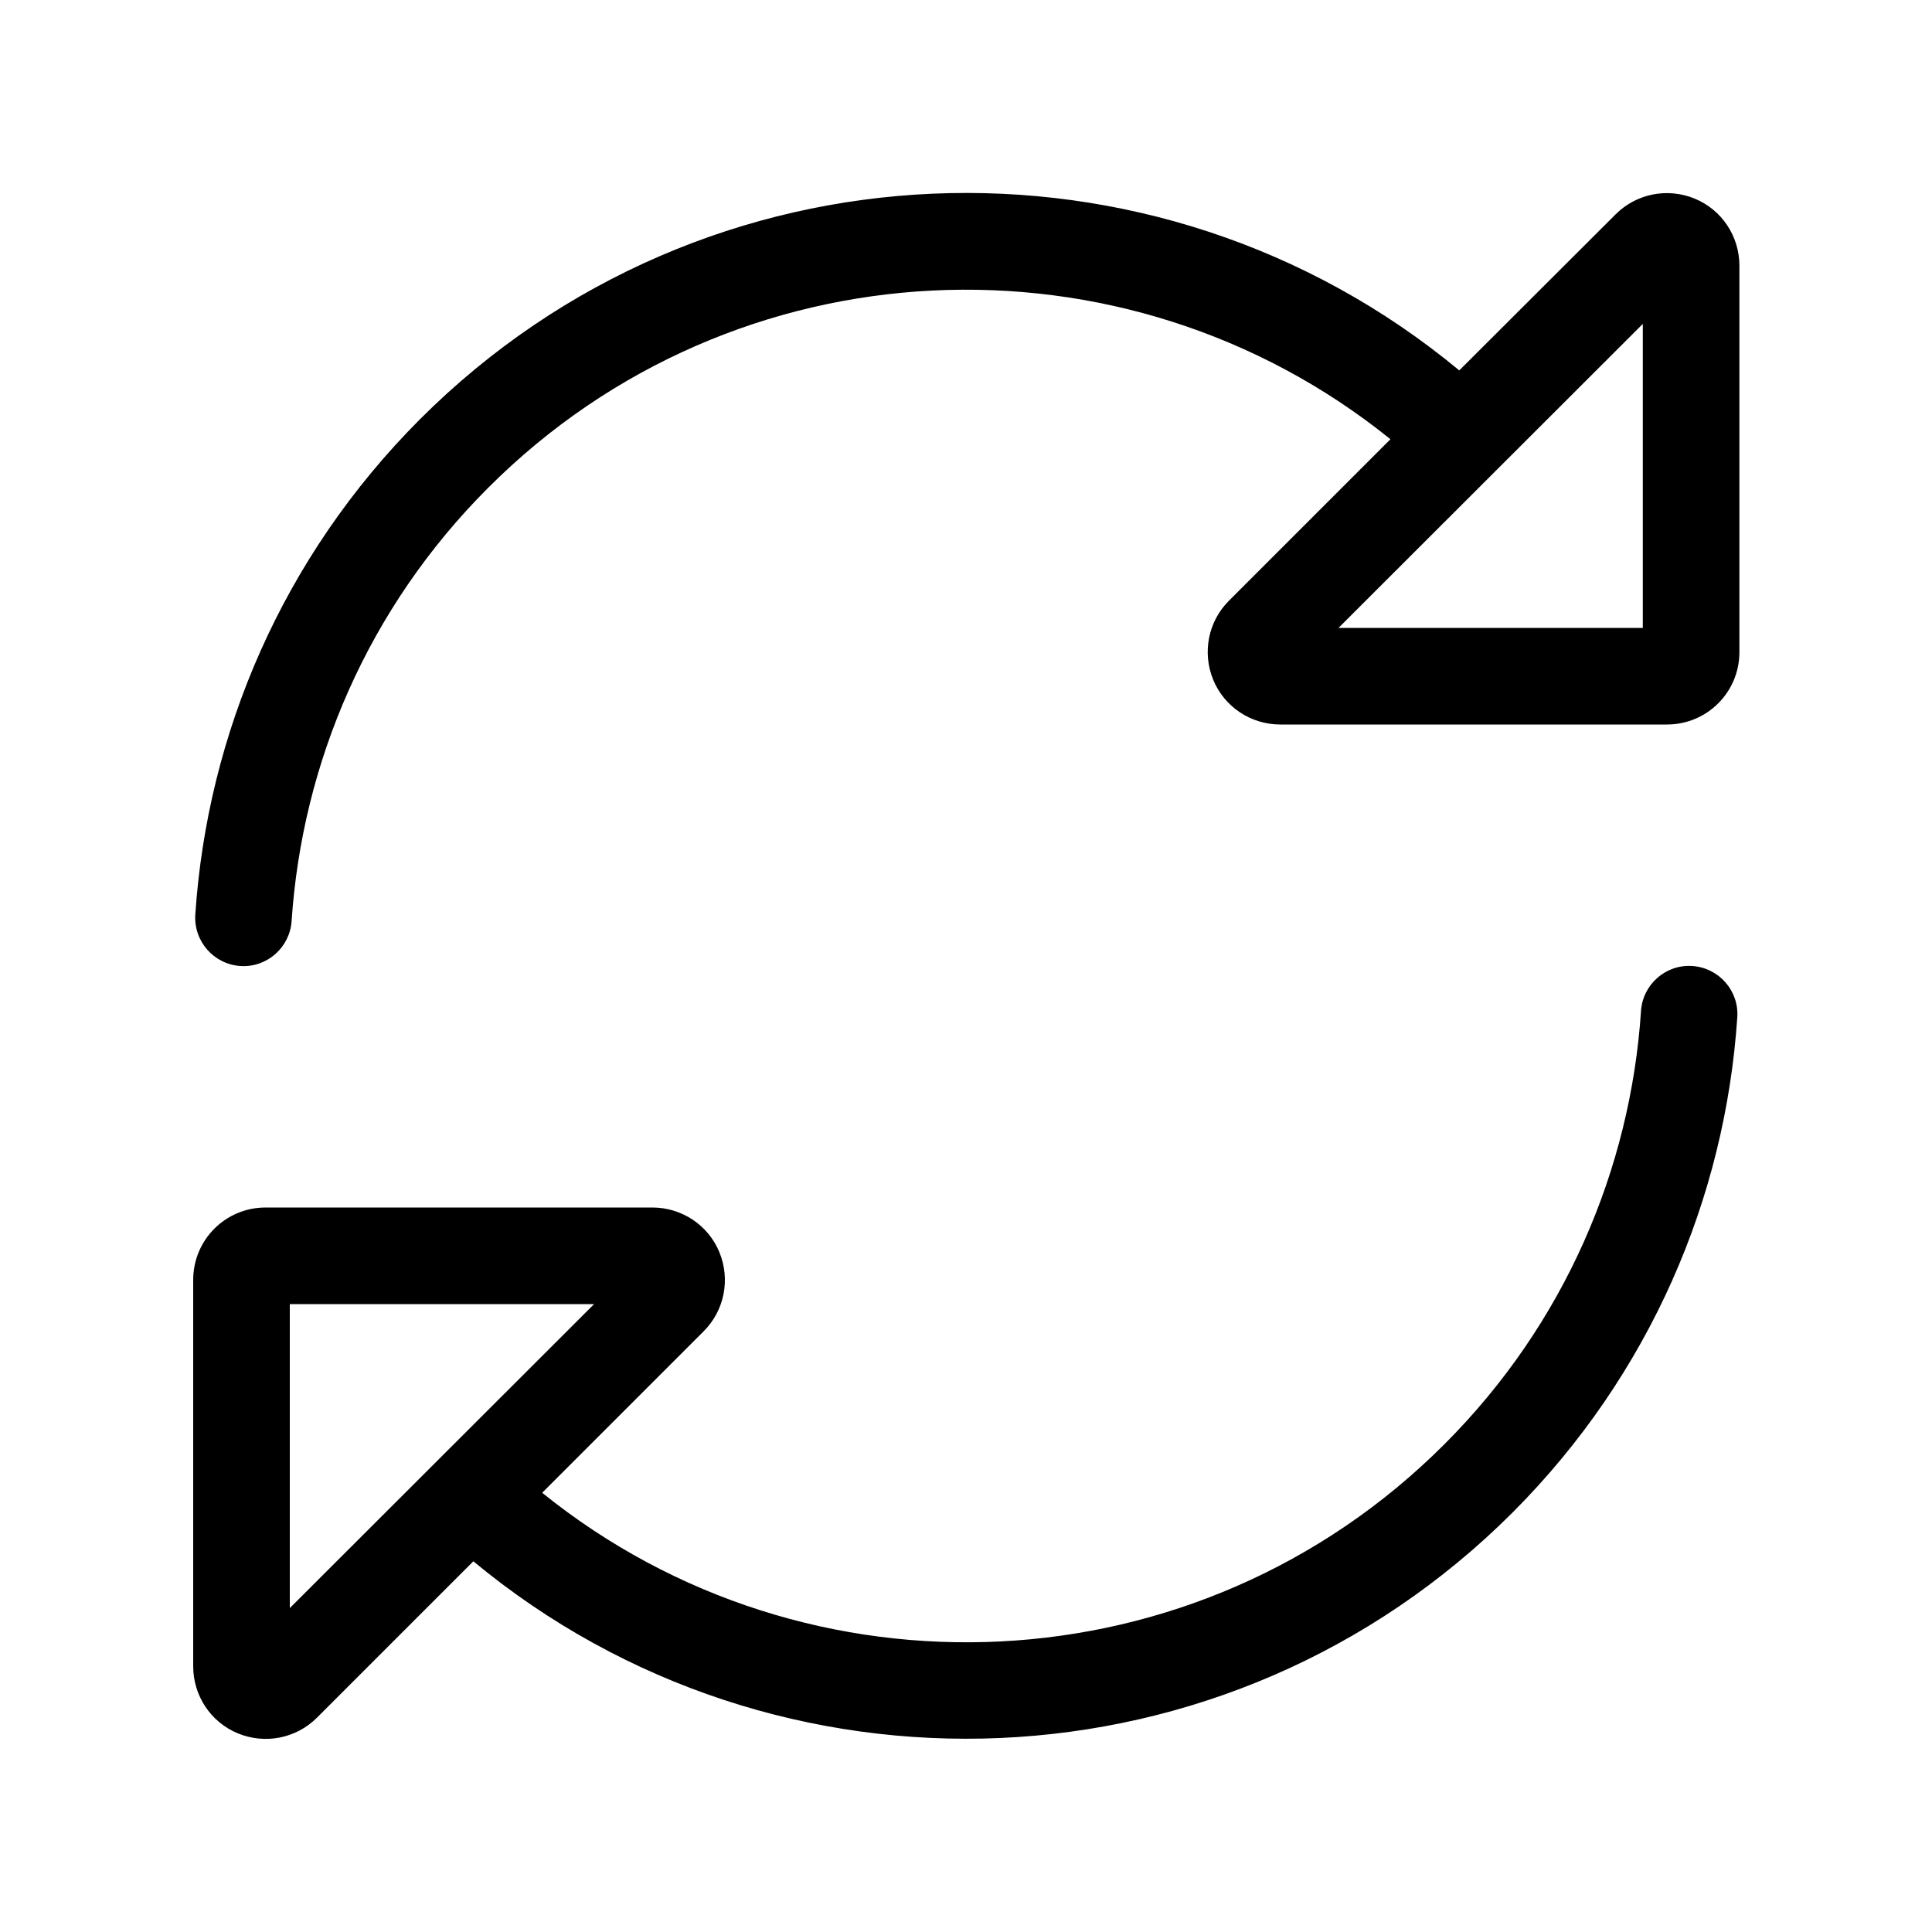
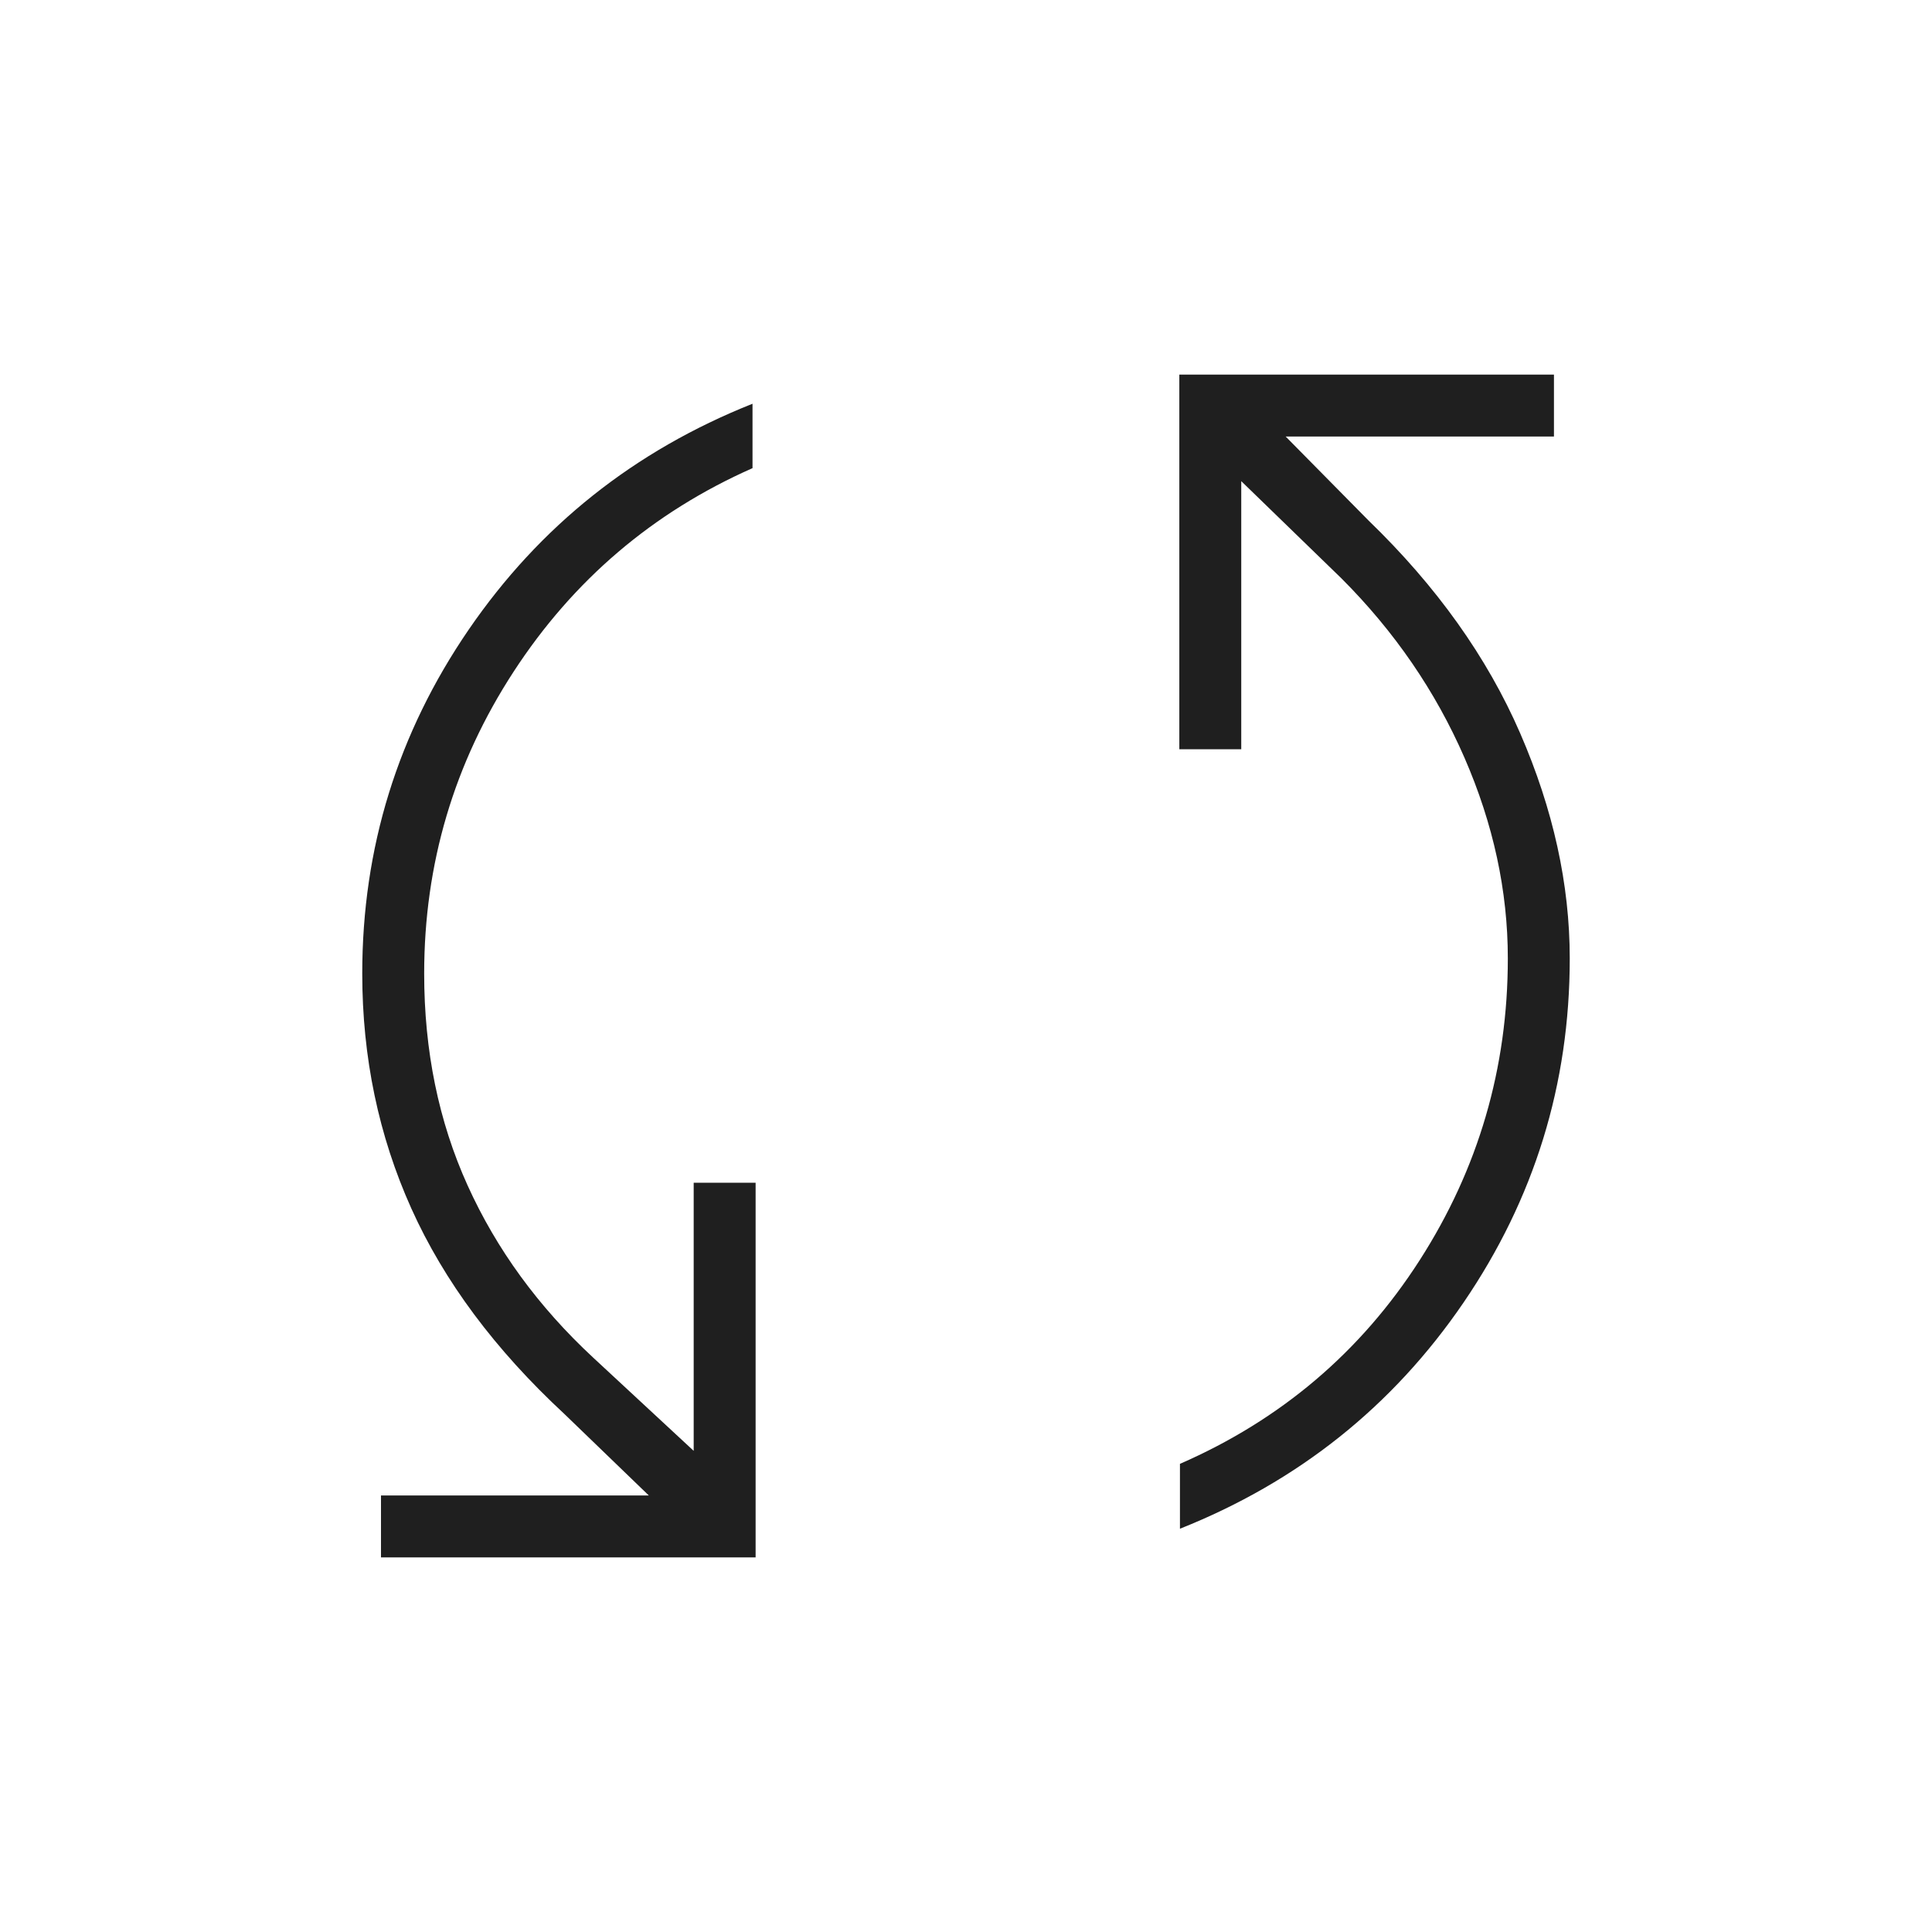
- <svg xmlns="http://www.w3.org/2000/svg" viewBox="0 0 640 640">
-   <path d="M544.2 107.3L443.4 208L544.2 208L544.2 107.3zM576.2 216C576.2 229.3 565.5 240 552.2 240L424.1 240C414.4 240 405.6 234.2 401.9 225.2C398.2 216.2 400.2 205.9 407.1 199L460.6 145.5C372.6 74.5 243.4 79.8 161.7 161.6C121.8 201.5 100.1 252.8 96.6 305.1C96 313.9 88.4 320.6 79.6 320C70.8 319.4 64.1 311.8 64.7 302.9C68.7 243.2 93.5 184.6 139.1 138.9C233.4 44.6 382.8 39.3 483.4 122.7L535.2 71C542.1 64.1 552.4 62.1 561.4 65.8C570.4 69.5 576.2 78.3 576.2 88L576.2 216zM543.6 334.9C544.2 326.1 551.8 319.4 560.6 320C569.4 320.6 576.1 328.2 575.5 337C571.5 396.7 546.7 455.3 501.1 501C406.8 595.3 257.4 600.6 156.8 517.2L105 569C98.1 575.9 87.8 577.9 78.8 574.2C69.8 570.5 64 561.7 64 552L64 424C64 410.7 74.7 400 88 400L216.1 400C225.8 400 234.6 405.8 238.3 414.8C242 423.8 240 434.1 233.1 441L179.6 494.5C267.6 565.5 396.8 560.2 478.5 478.4C518.4 438.5 540.1 387.2 543.6 335zM96 432L96 532.7L196.8 432L96 432z" />
+ <svg xmlns="http://www.w3.org/2000/svg" height="48px" viewBox="0 -960 960 960" width="48px" fill="#1f1f1f">
+   <path d="M189.31-186.15v-30.77h133.07l-41.92-40.46q-51.69-47.93-76.08-102.16Q180-413.77 180-476.23q0-93.69 52.88-170.89 52.89-77.19 141.04-112.26v32q-74.23 32.84-118.69 101.11-44.46 68.27-44.46 150.04 0 57.61 21.58 105.27 21.57 47.65 62.34 85.5l50 46.38v-133.23h30.77v186.16H189.31Zm397-14.23v-32.24q75.23-32.84 119.07-101.11 43.85-68.27 43.85-150.04 0-50.31-21.58-99.81-21.57-49.5-61.11-89.04l-49.77-48.3v133.23H586v-186.16h186.15v30.77h-133.3l41.15 41.7q50.77 49.07 75.38 105.76Q780-538.92 780-483.77q0 93.69-52.77 171T586.31-200.38Z" />
</svg>
